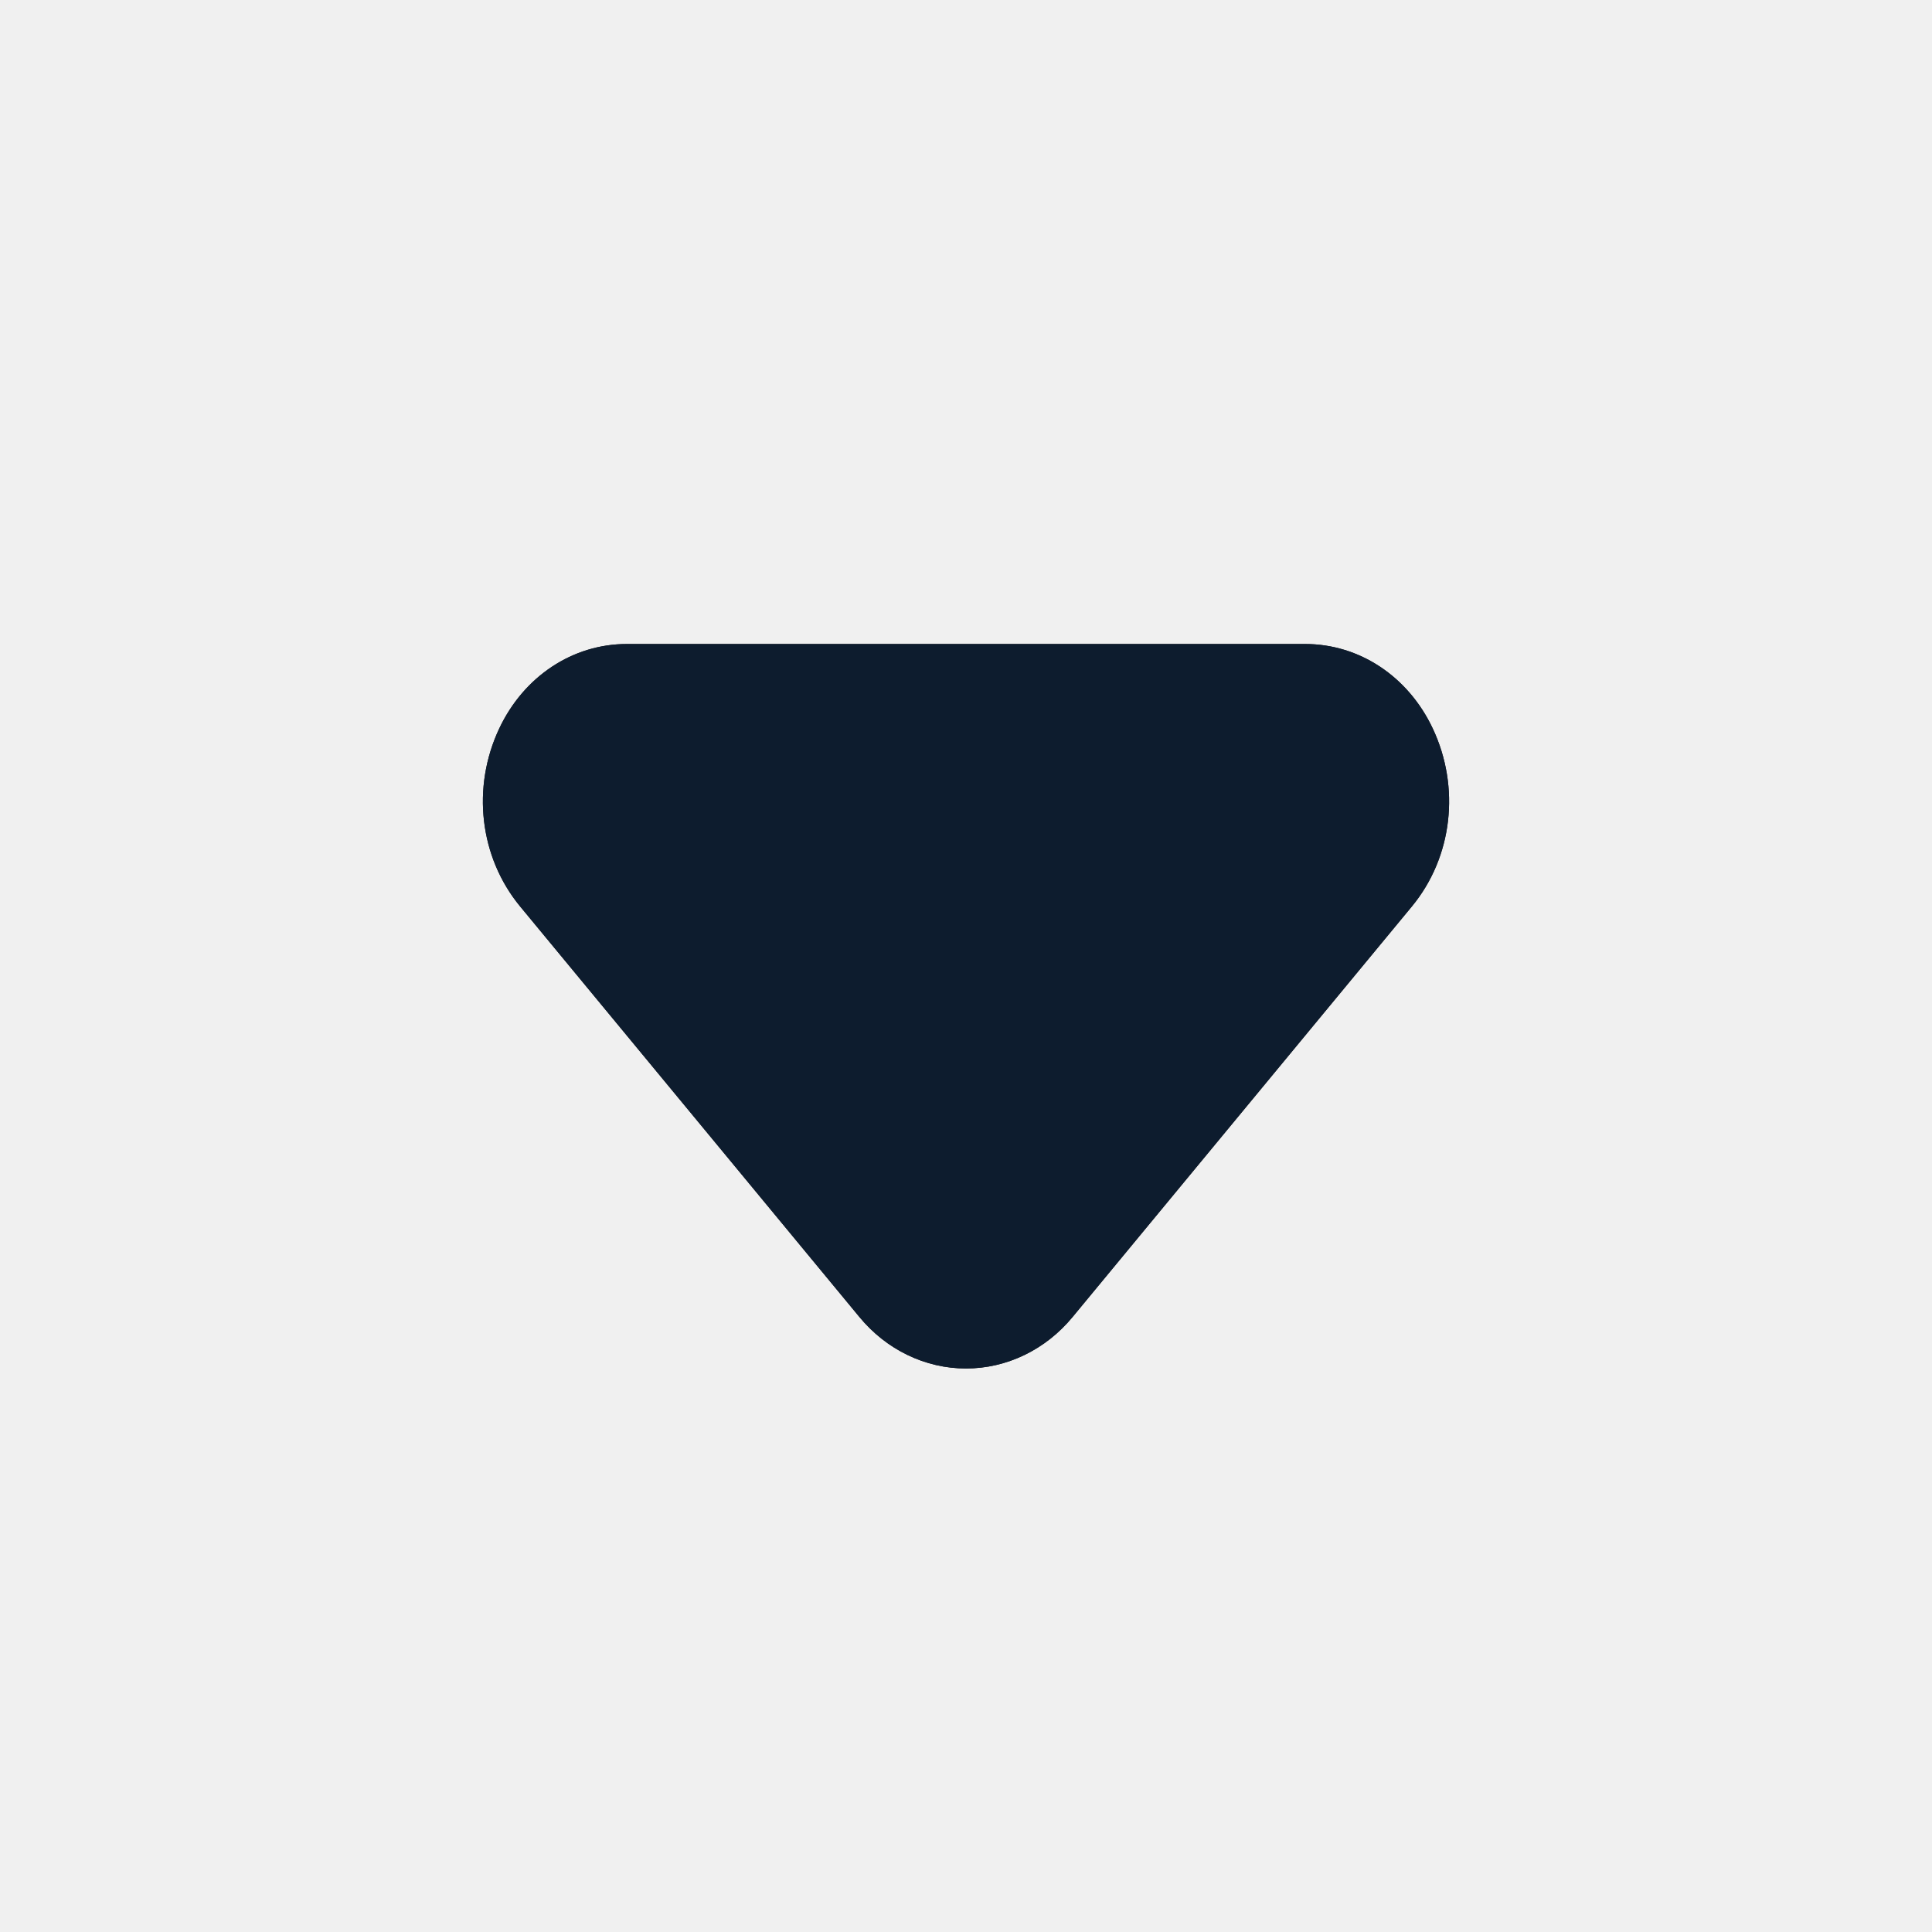
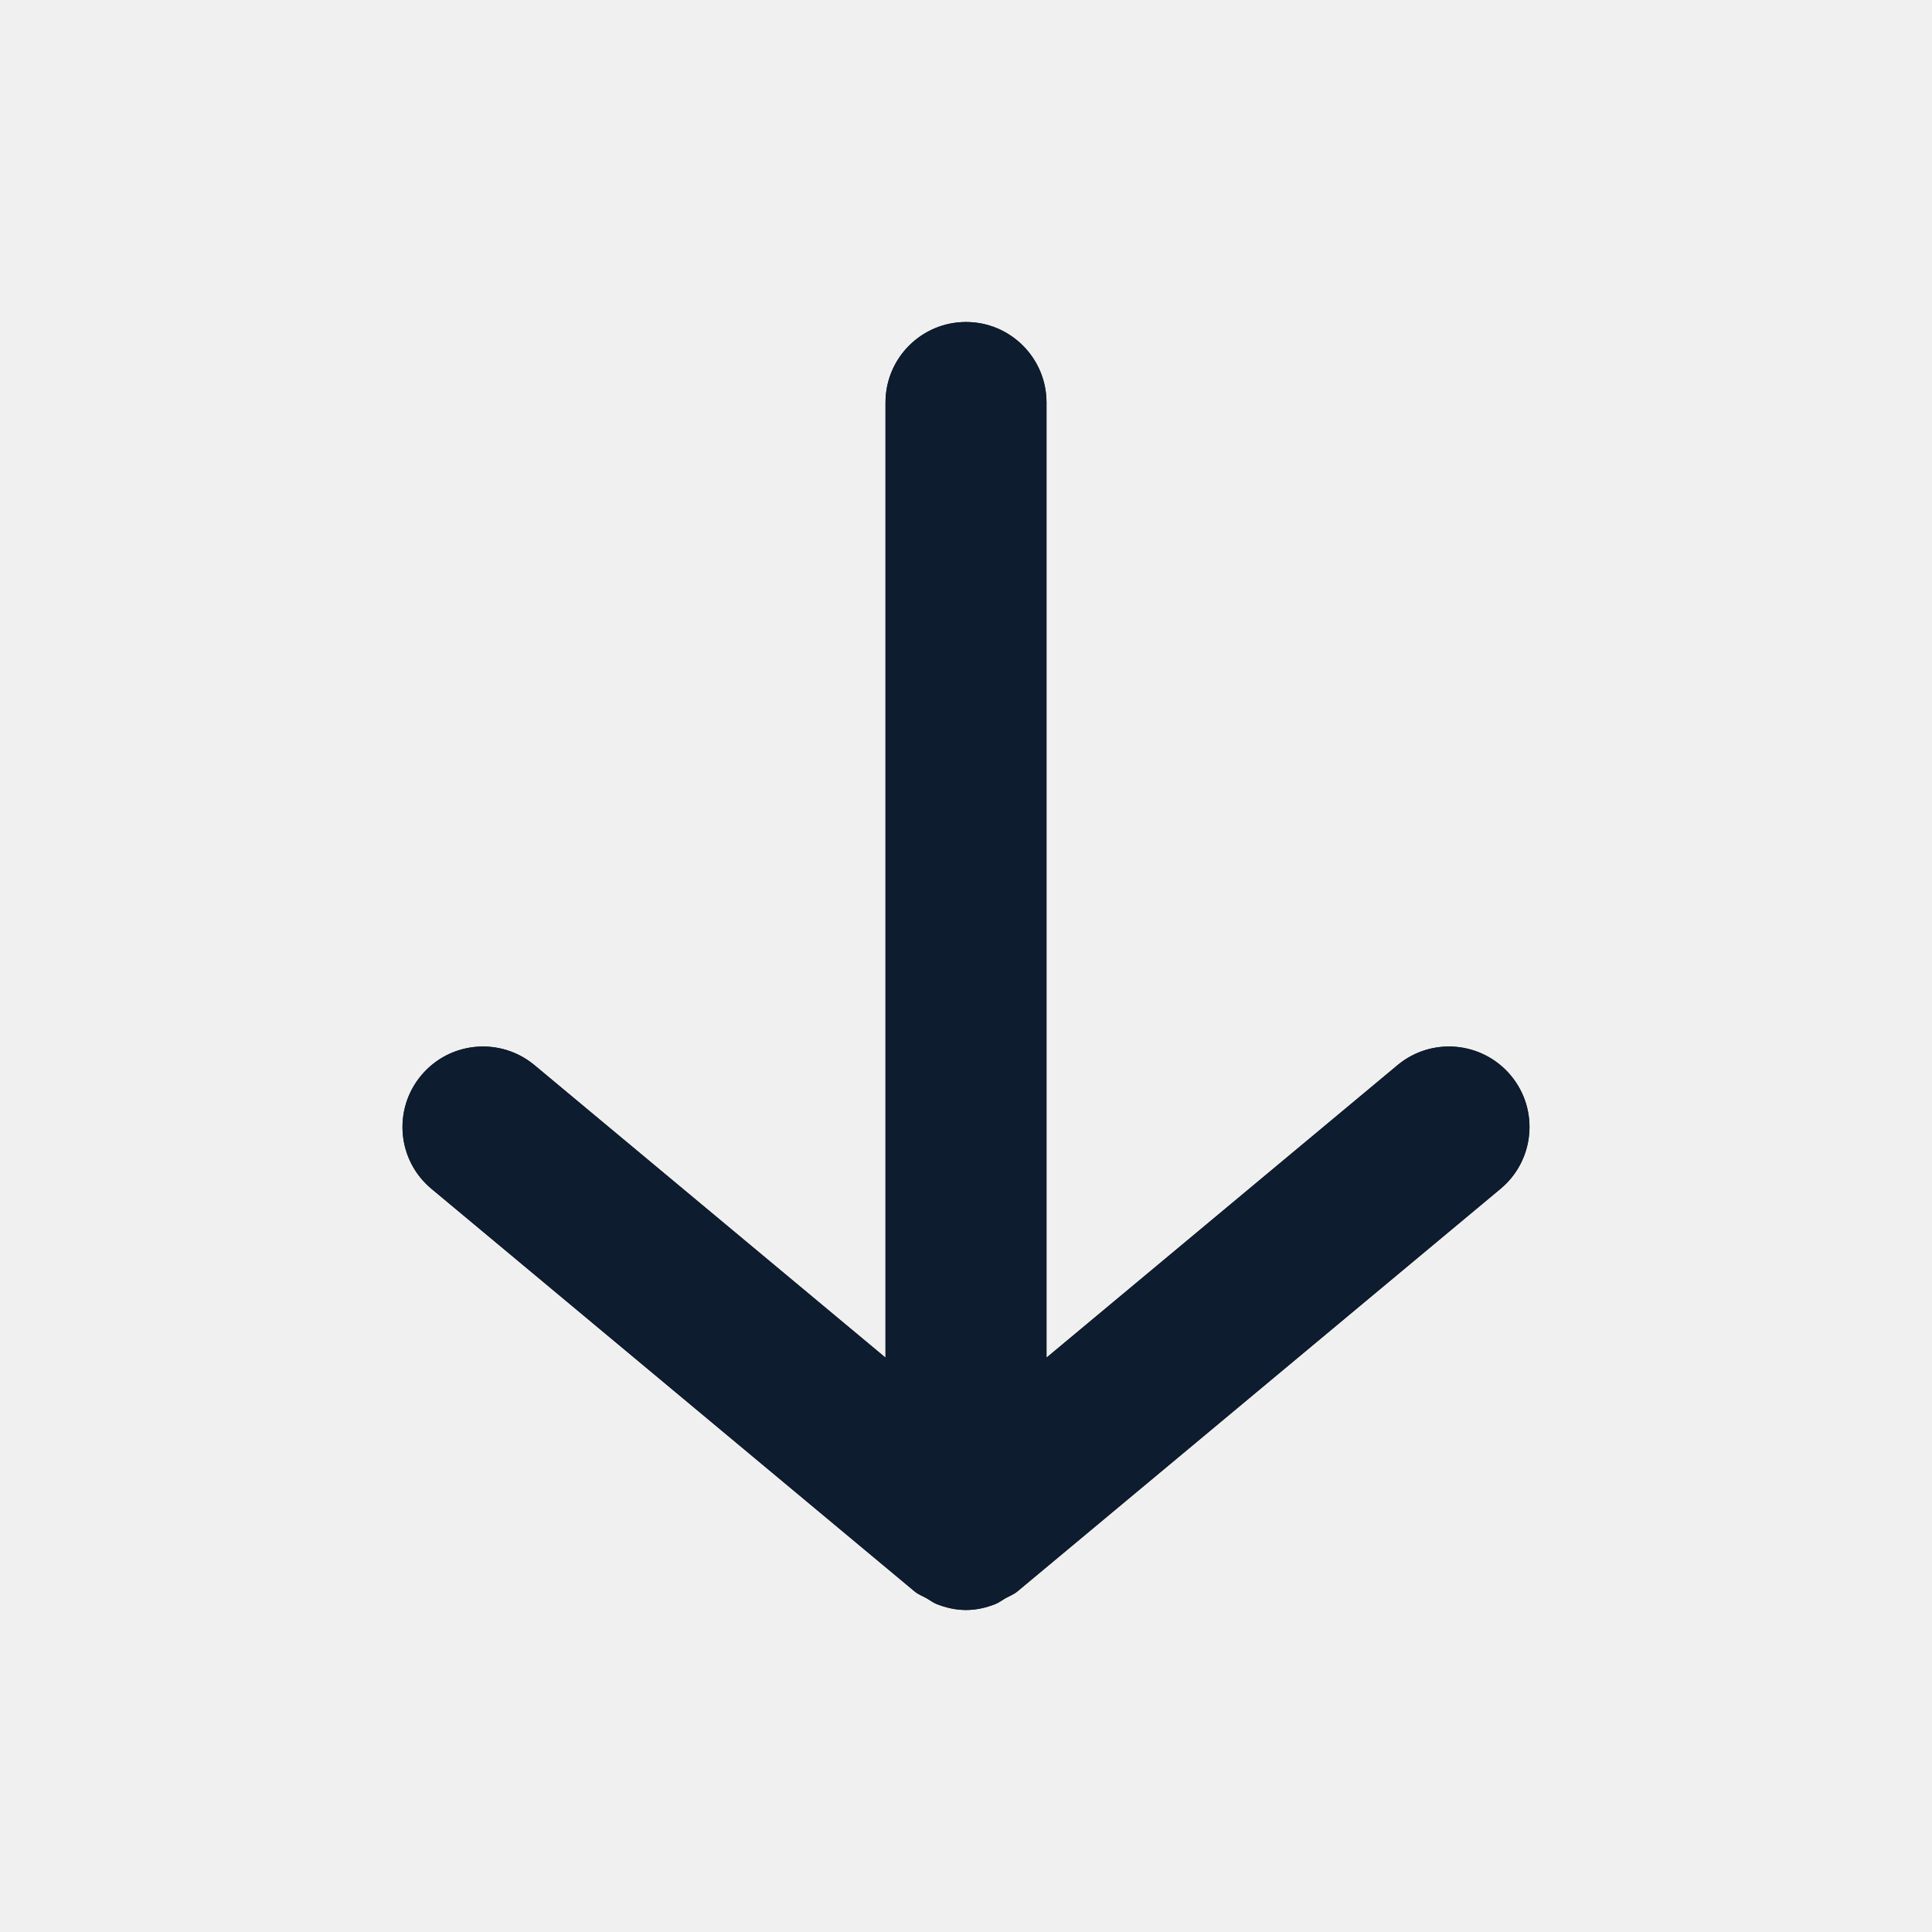
<svg xmlns="http://www.w3.org/2000/svg" width="24" height="24" viewBox="0 0 24 24" fill="none">
  <g id="Icon/Fill/arrow-down">
-     <path id="Mask" fill-rule="evenodd" clip-rule="evenodd" d="M12 17C11.494 17 11.01 16.767 10.674 16.358L6.461 11.26C5.957 10.649 5.856 9.782 6.202 9.049C6.507 8.402 7.114 8 7.787 8H16.213C16.886 8 17.493 8.402 17.798 9.049C18.144 9.782 18.043 10.649 17.54 11.259L13.326 16.358C12.99 16.767 12.506 17 12 17Z" fill="#231F20" />
-     <mask id="mask0" mask-type="alpha" maskUnits="userSpaceOnUse" x="5" y="8" width="14" height="9">
-       <path id="Mask_2" fill-rule="evenodd" clip-rule="evenodd" d="M12 17C11.494 17 11.01 16.767 10.674 16.358L6.461 11.26C5.957 10.649 5.856 9.782 6.202 9.049C6.507 8.402 7.114 8 7.787 8H16.213C16.886 8 17.493 8.402 17.798 9.049C18.144 9.782 18.043 10.649 17.54 11.259L13.326 16.358C12.99 16.767 12.506 17 12 17Z" fill="white" />
+     <path id="Mask" fill-rule="evenodd" clip-rule="evenodd" d="M18.768 13.36C18.414 12.936 17.784 12.878 17.36 13.232L13 16.865V5C13 4.448 12.552 4 12 4C11.448 4 11 4.448 11 5V16.865L6.64 13.232C6.215 12.878 5.585 12.936 5.232 13.36C4.878 13.784 4.935 14.415 5.36 14.768L11.36 19.768C11.407 19.808 11.463 19.827 11.515 19.857C11.556 19.881 11.592 19.909 11.637 19.927C11.754 19.973 11.876 20 12 20C12.124 20 12.246 19.973 12.363 19.927C12.408 19.909 12.444 19.881 12.485 19.857C12.537 19.827 12.593 19.808 12.64 19.768L18.64 14.768C19.064 14.415 19.122 13.784 18.768 13.36Z" fill="#231F20" />
+     <mask id="mask0" mask-type="alpha" maskUnits="userSpaceOnUse" x="5" y="4" width="15" height="16">
+       <path id="Mask_2" fill-rule="evenodd" clip-rule="evenodd" d="M18.768 13.36C18.414 12.936 17.784 12.878 17.36 13.232L13 16.865V5C13 4.448 12.552 4 12 4C11.448 4 11 4.448 11 5V16.865L6.64 13.232C6.215 12.878 5.585 12.936 5.232 13.36C4.878 13.784 4.935 14.415 5.36 14.768L11.36 19.768C11.407 19.808 11.463 19.827 11.515 19.857C11.556 19.881 11.592 19.909 11.637 19.927C11.754 19.973 11.876 20 12 20C12.124 20 12.246 19.973 12.363 19.927C12.408 19.909 12.444 19.881 12.485 19.857C12.537 19.827 12.593 19.808 12.64 19.768L18.64 14.768C19.064 14.415 19.122 13.784 18.768 13.36Z" fill="white" />
    </mask>
    <g mask="url(#mask0)">
      <g id="ð¨ Color">
        <rect id="Base" width="24" height="24" fill="#0D1C2E" />
      </g>
    </g>
  </g>
</svg>
